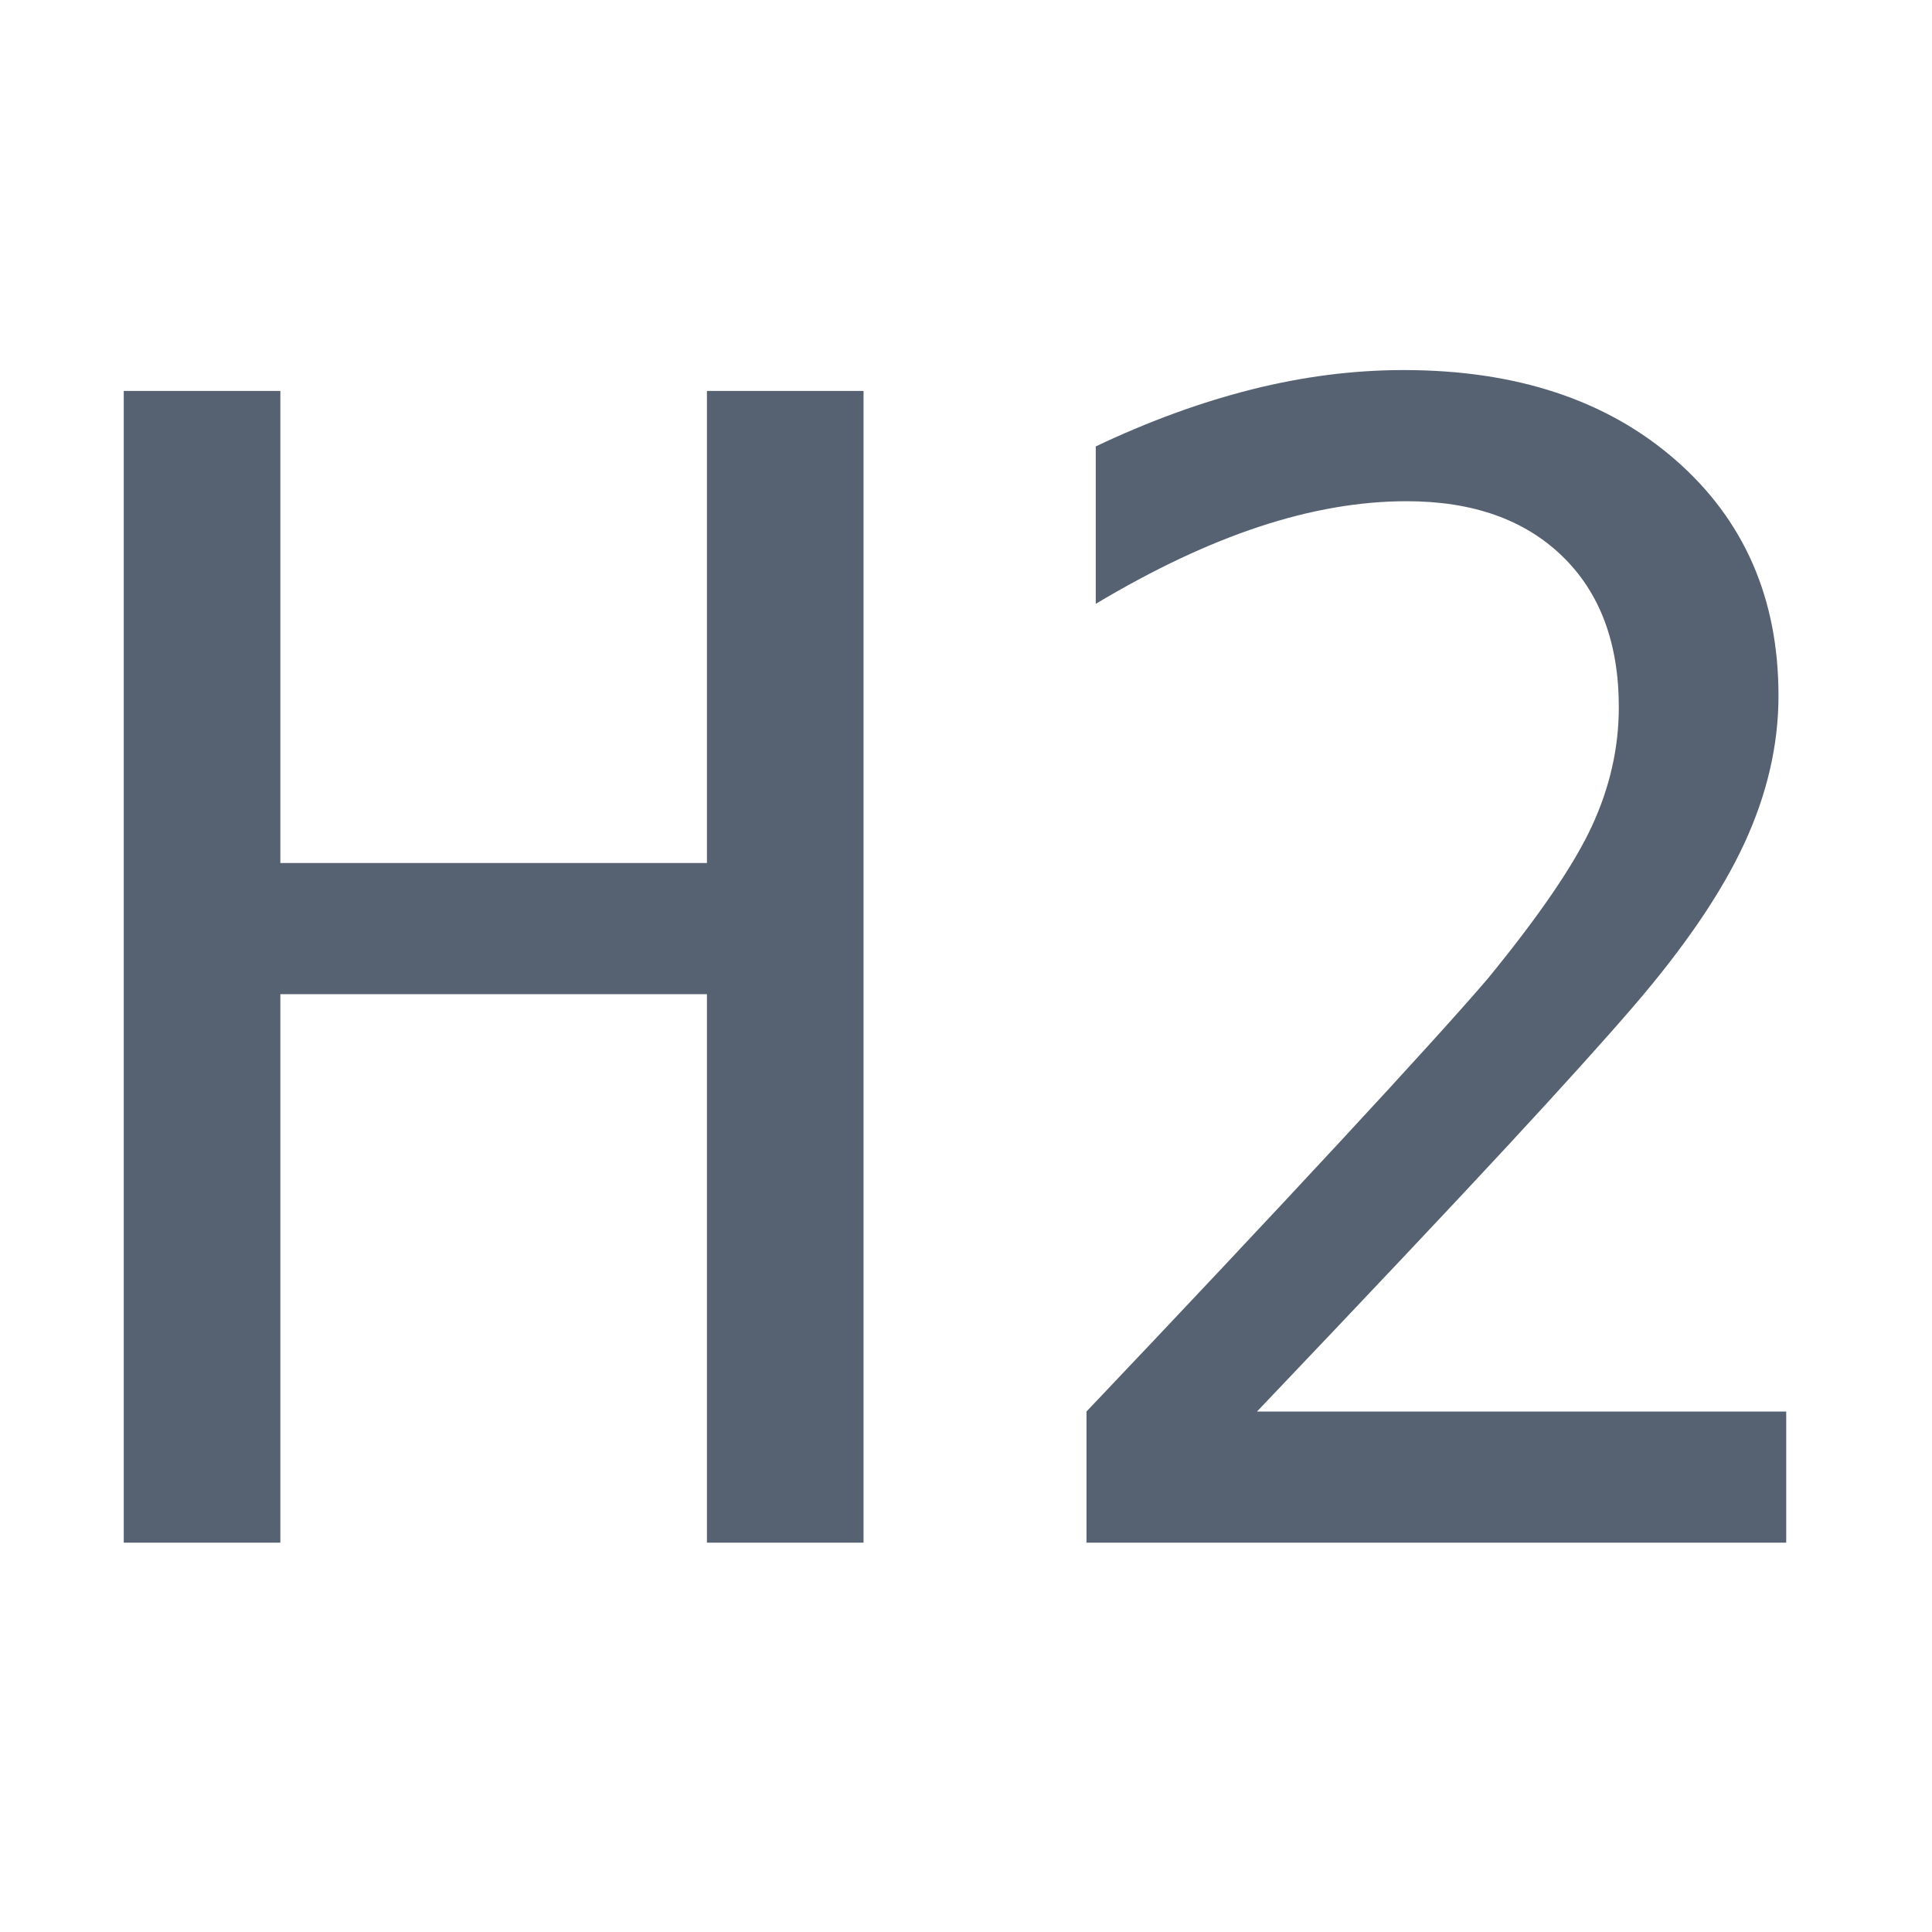
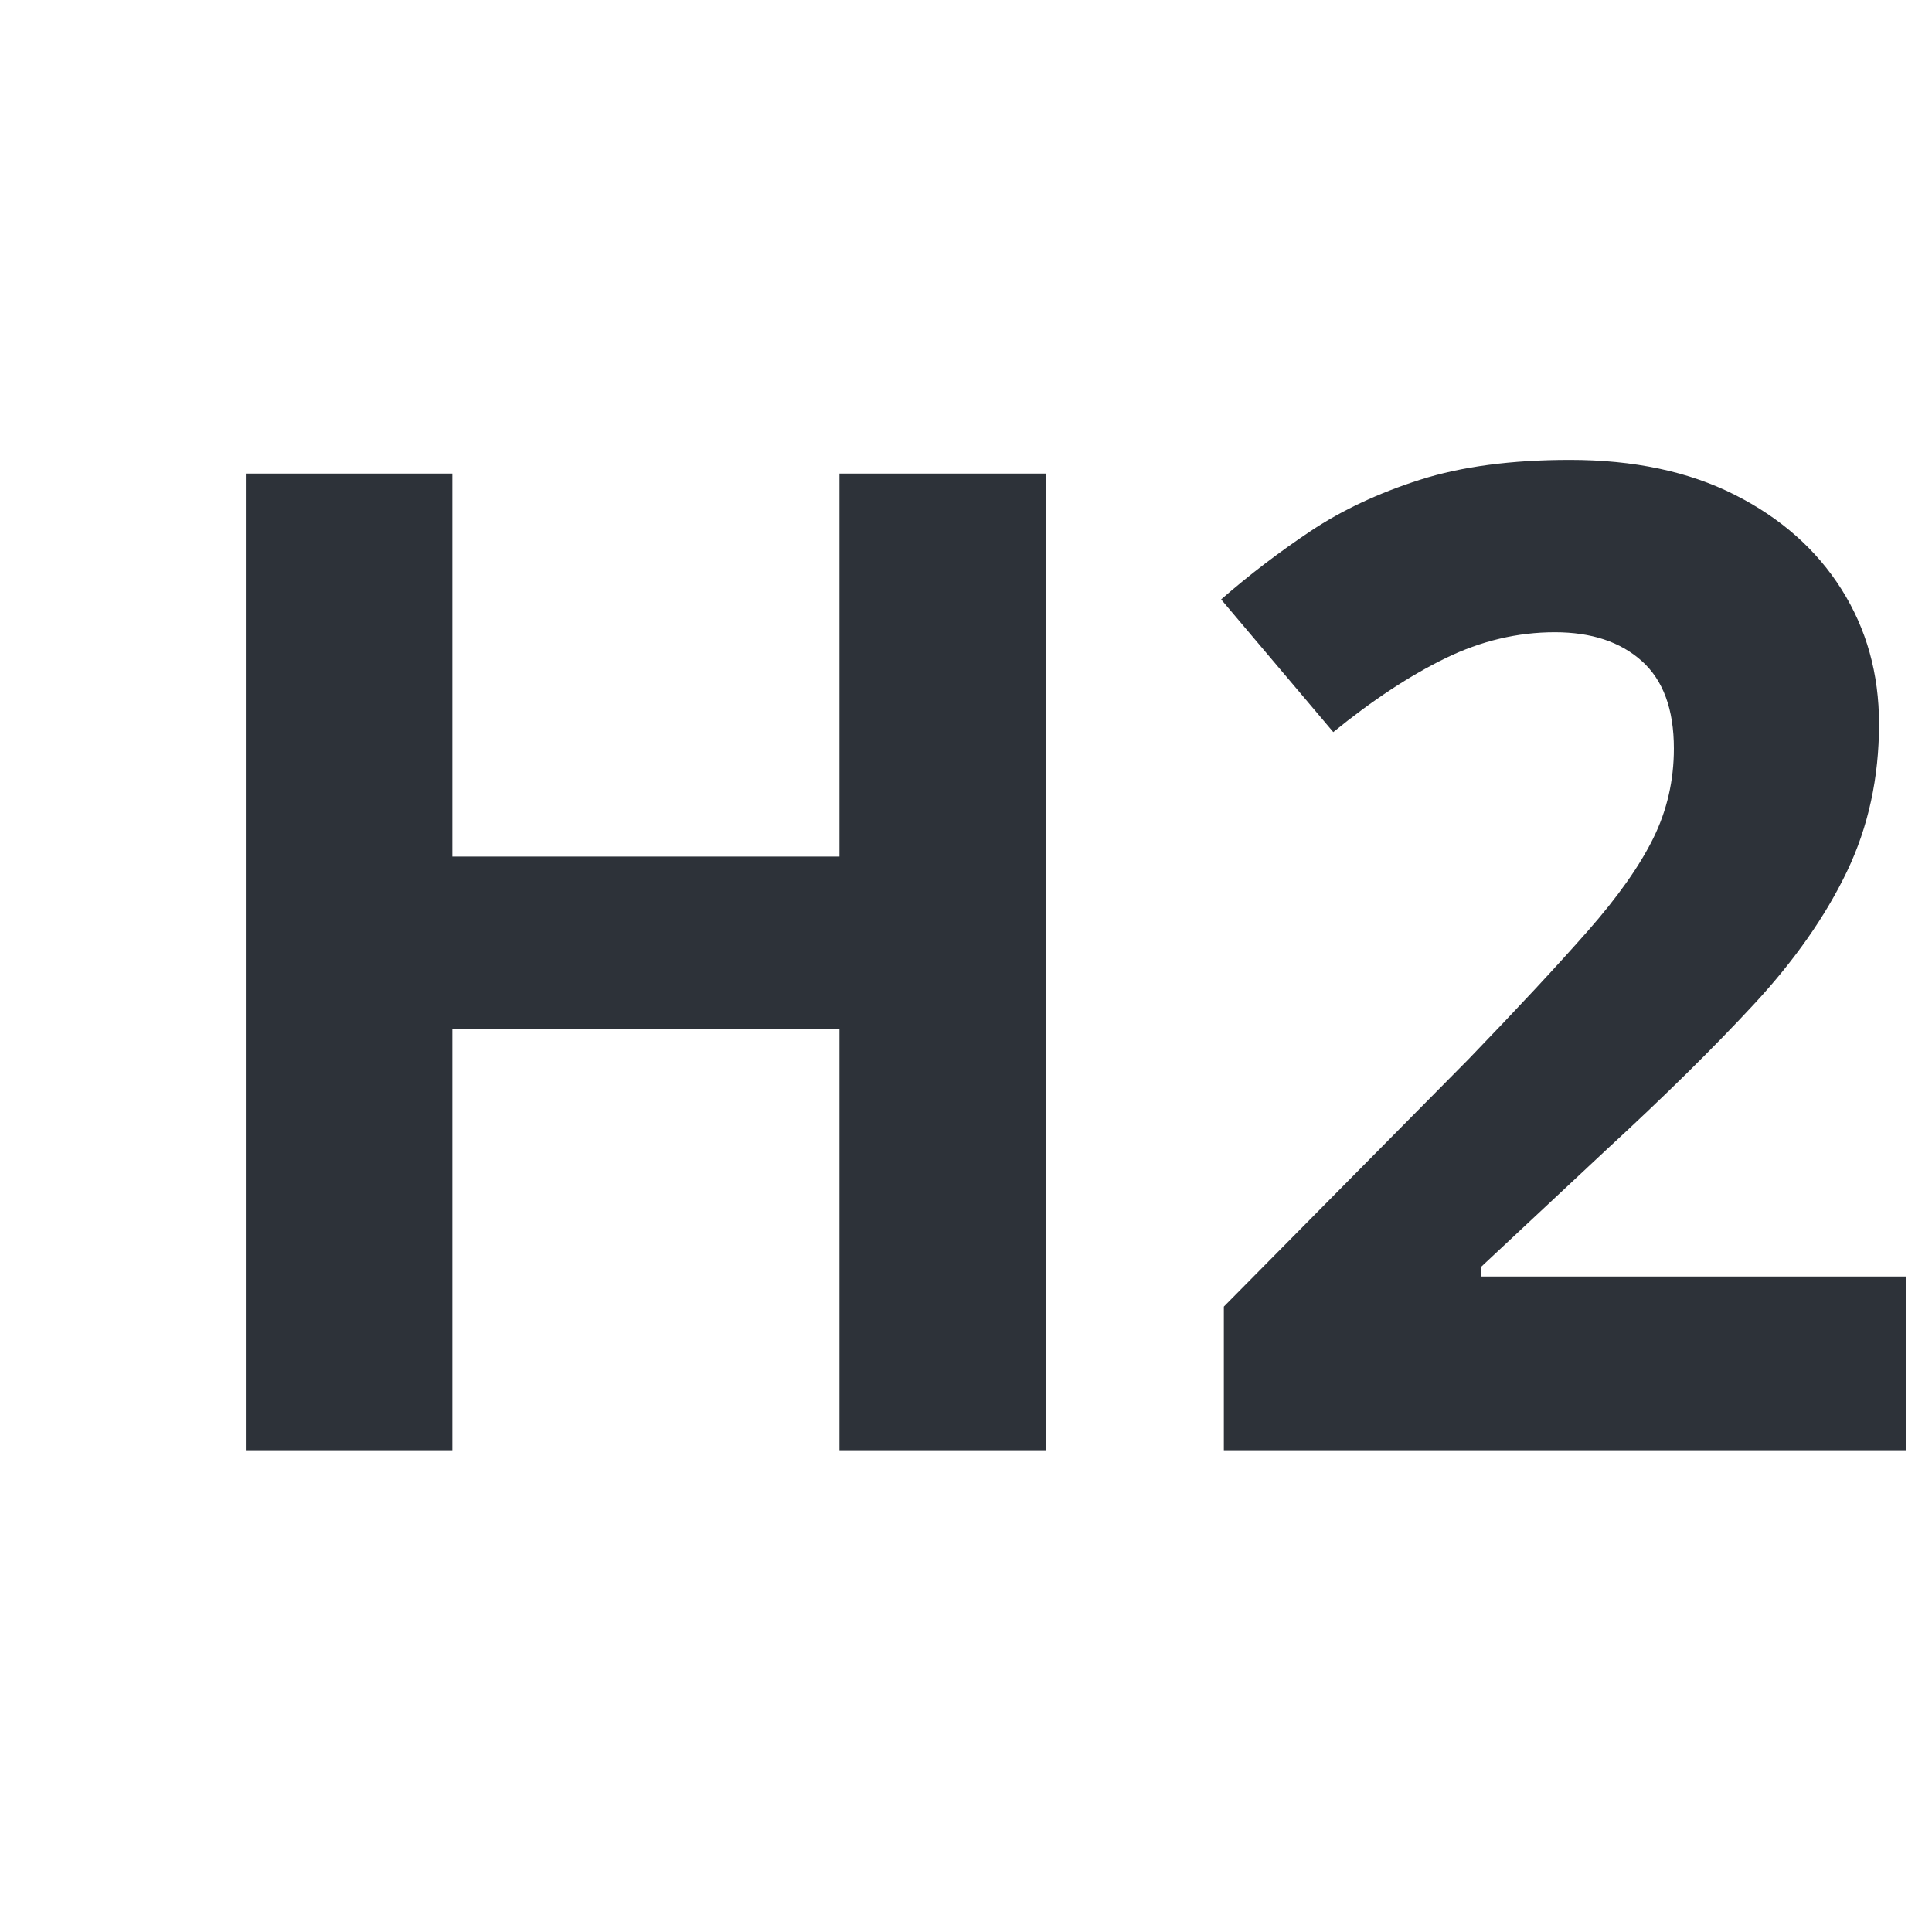
<svg xmlns="http://www.w3.org/2000/svg" width="100%" height="100%" viewBox="0 0 1024 1024" version="1.1" xml:space="preserve" style="fill-rule:evenodd;clip-rule:evenodd;stroke-linejoin:round;stroke-miterlimit:2;">
-   <g transform="matrix(1.44631,0,0,1.44631,-300.898,-143.476)">
-     <text x="214.659px" y="664.535px" style="font-family:'JetBrainsMonoRoman-ExtraBold', 'JetBrains Mono', monospace;font-size:578.983px;fill:rgb(86,98,113);">H2</text>
+   <rect x="0" y="0" width="1024" height="1024" style="fill:none;" />
+   <g transform="matrix(0.557658,0,0,0.557658,-6.09943,291.797)">
+     <text x="127.564px" y="855.099px" style="font-family:'RecursiveSansCslSt-Black', 'Recursive Sans Casual Static', sans-serif;font-weight:900;font-size:1300.08px;fill:rgb(45, 50, 57)">H2</text>
  </g>
</svg>
